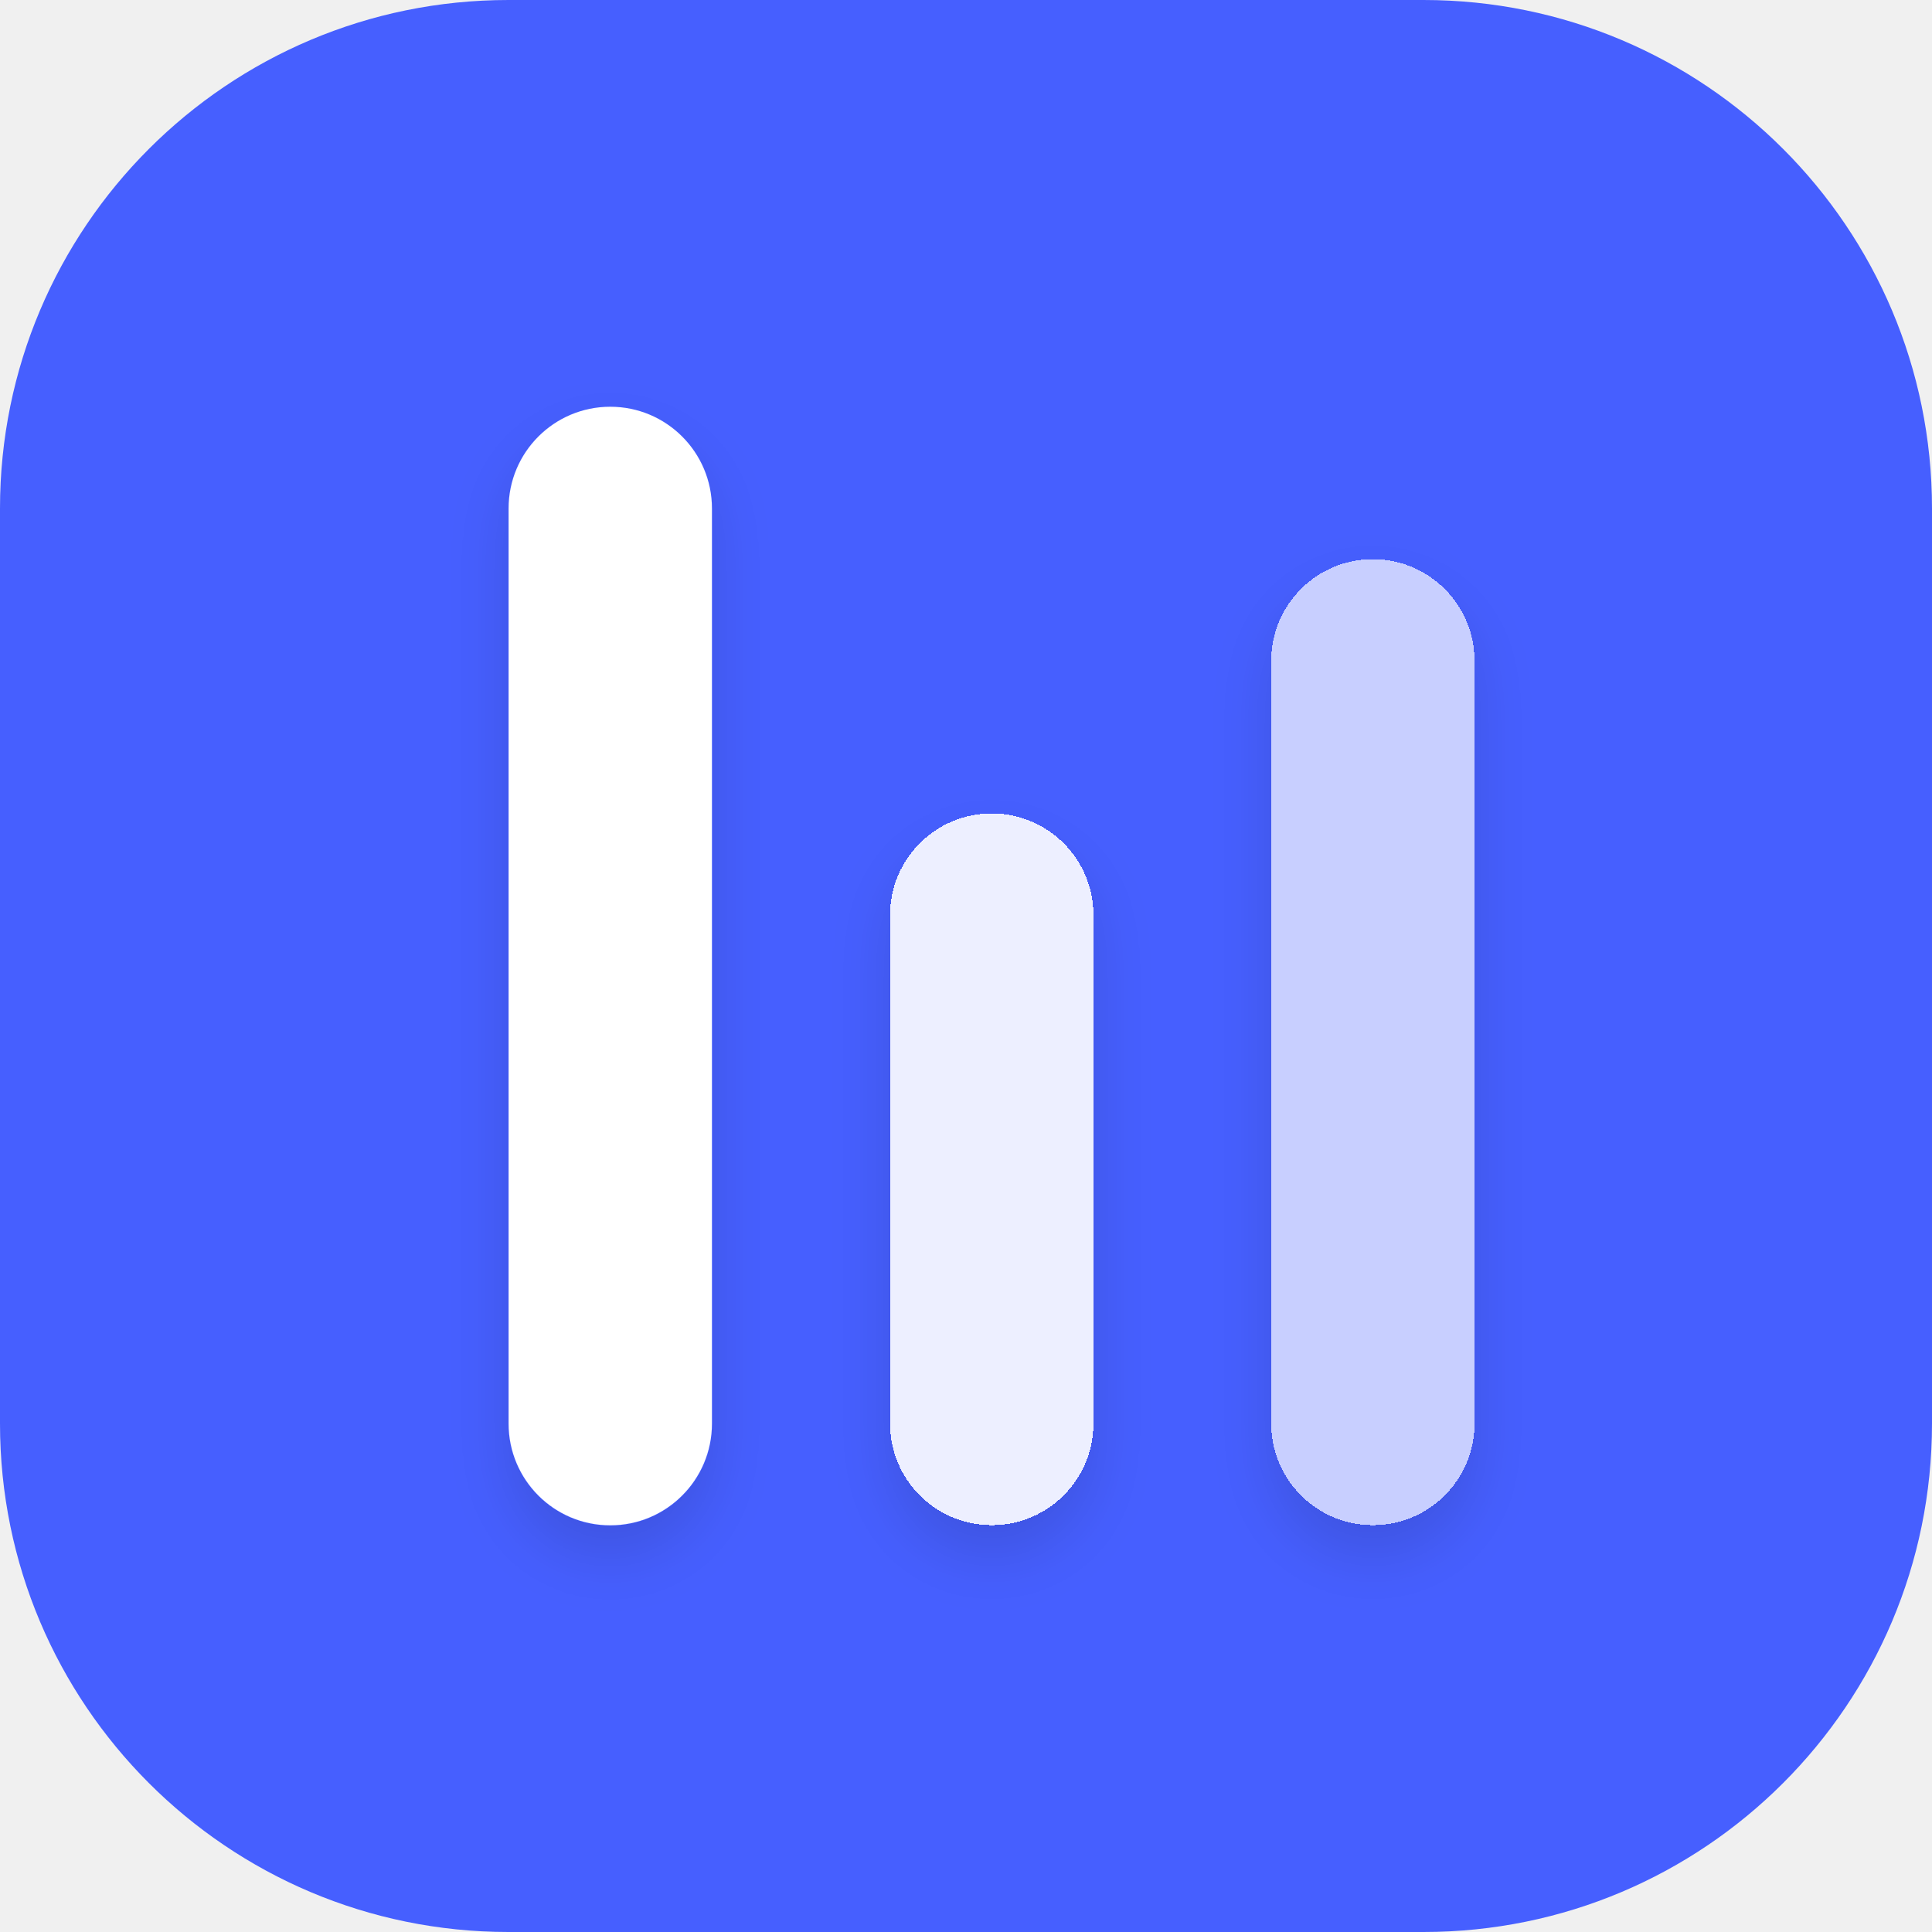
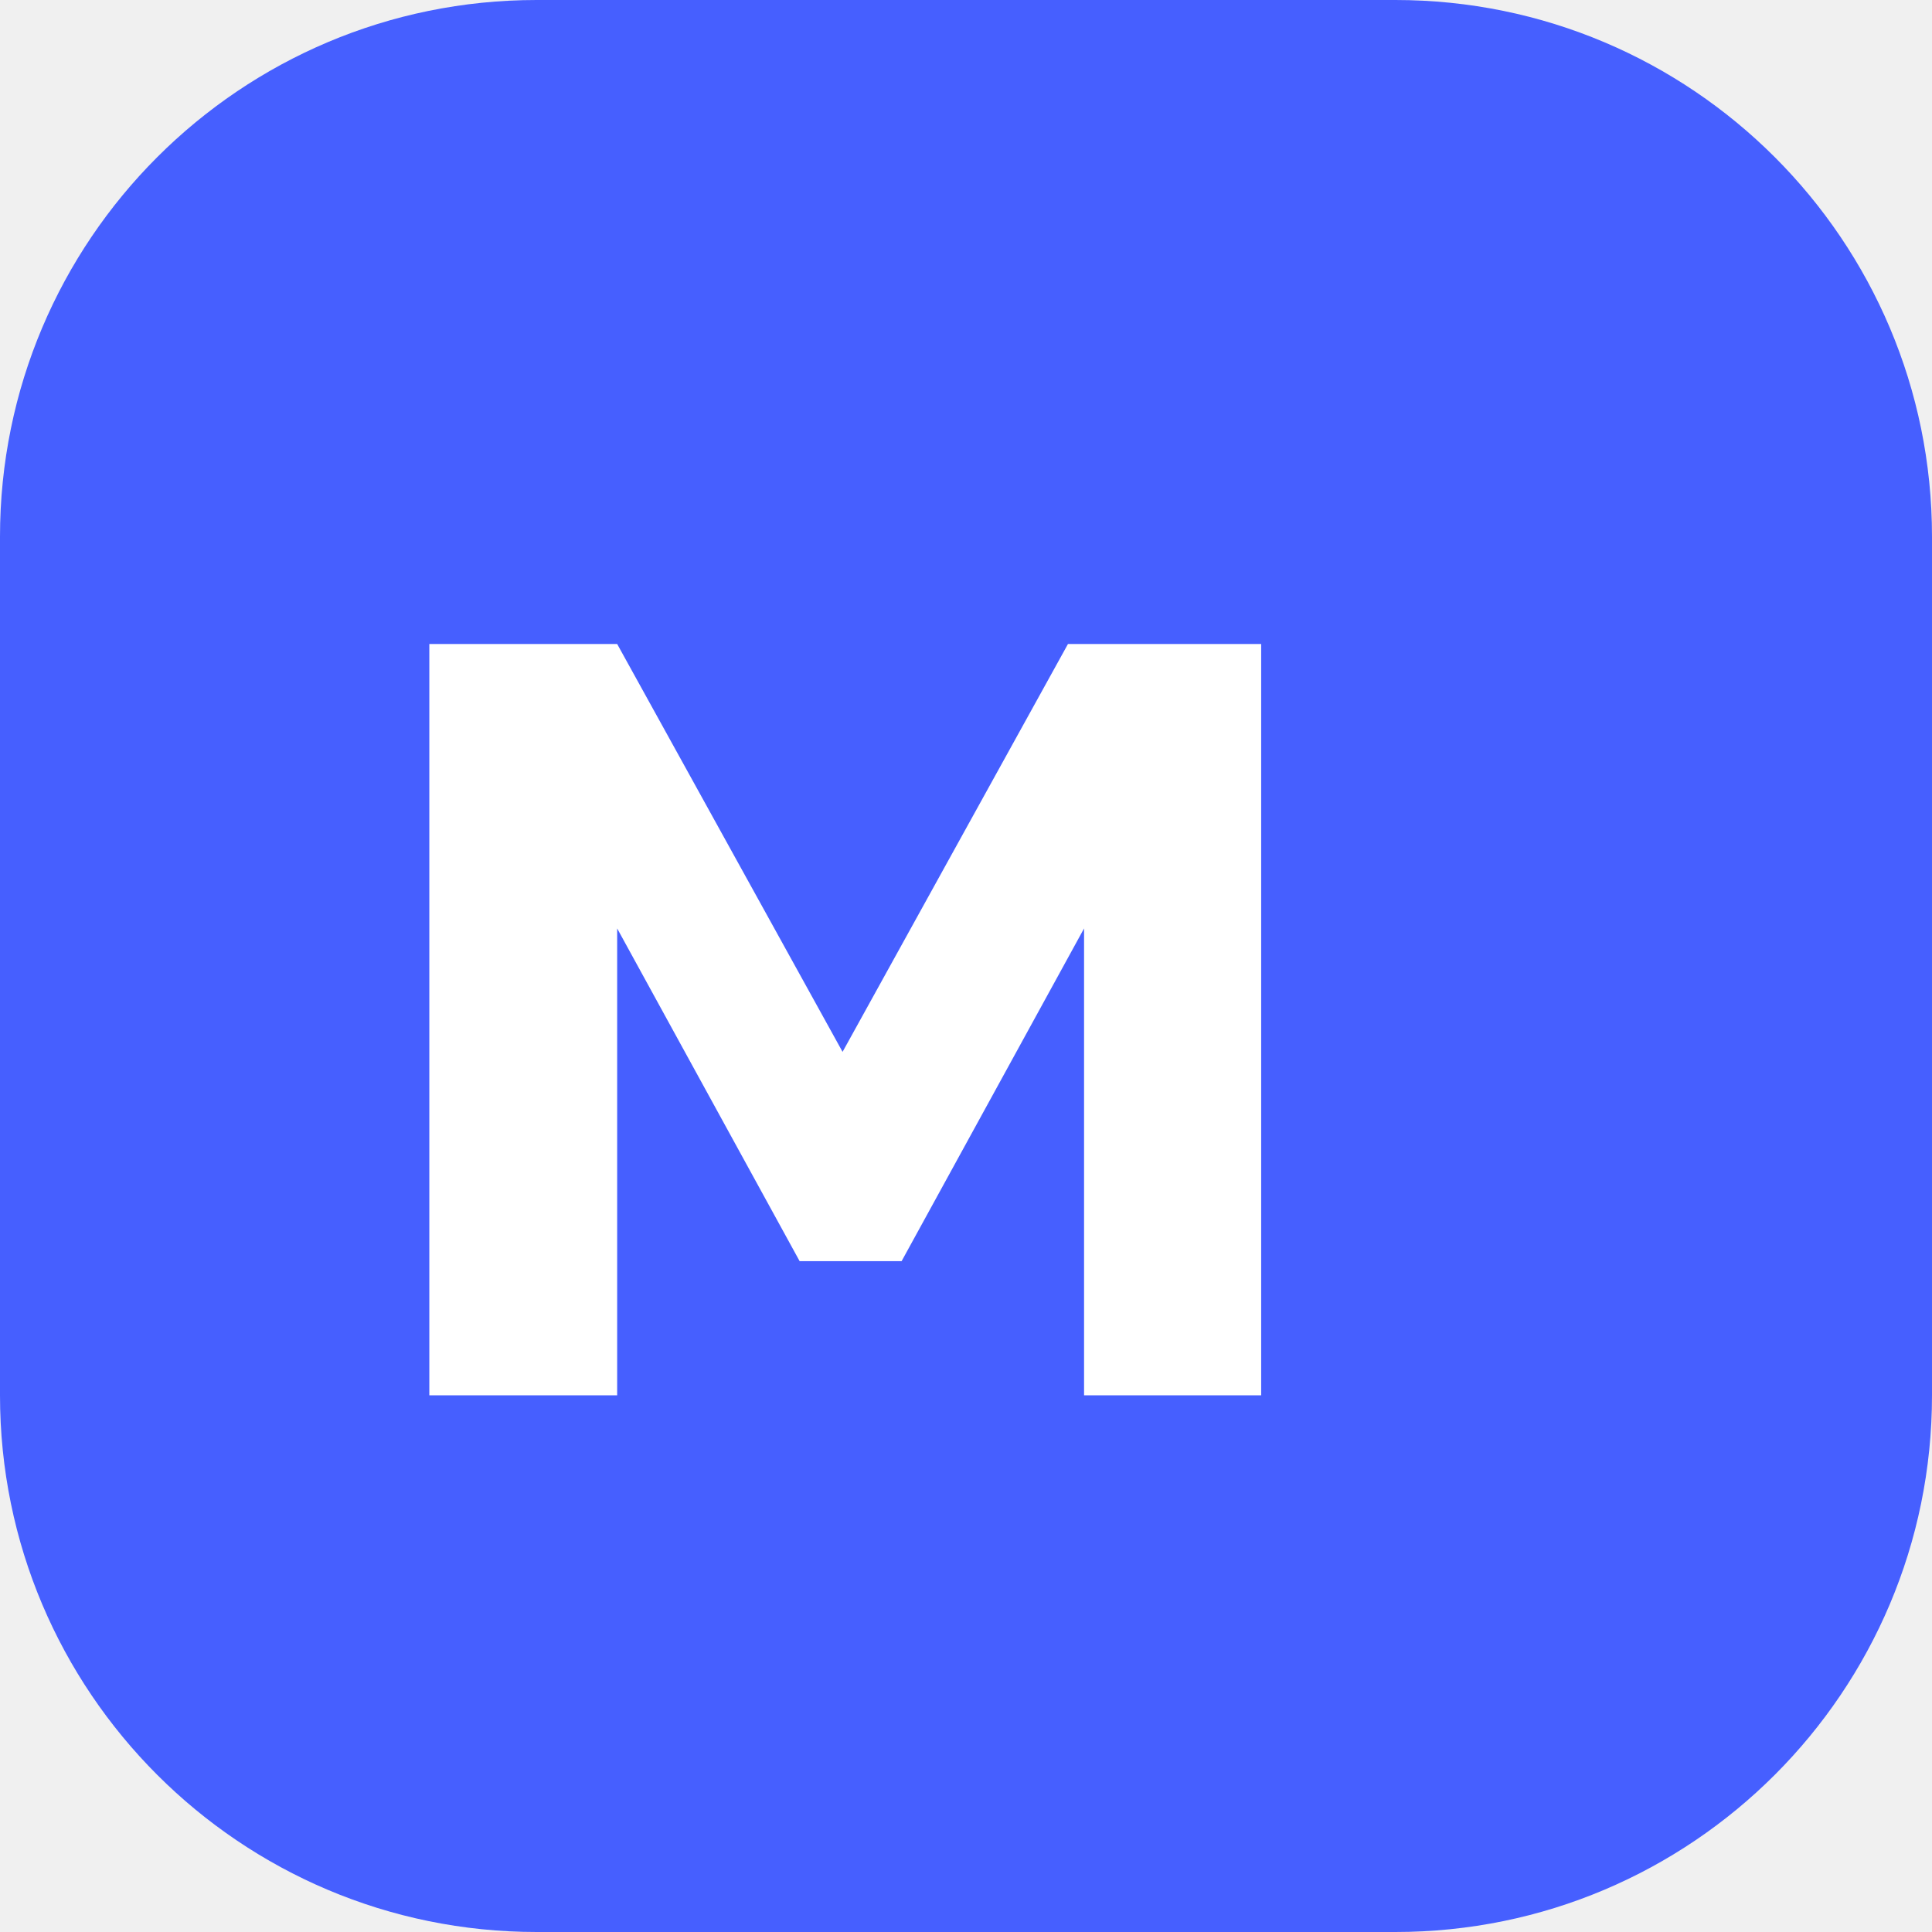
- <svg xmlns="http://www.w3.org/2000/svg" width="32" height="32" viewBox="0 0 32 32" fill="none">
-   <path d="M0 8.421C0 3.77 3.77 0 8.421 0H23.579C28.23 0 32 3.77 32 8.421V23.579C32 28.23 28.23 32 23.579 32H8.421C3.77 32 0 28.23 0 23.579V8.421Z" fill="#465FFF" />
-   <g filter="url(#filter0_d_1884_16361)">
-     <path d="M8.424 8.422C8.424 7.491 9.178 6.737 10.108 6.737C11.038 6.737 11.792 7.491 11.792 8.422V23.579C11.792 24.51 11.038 25.264 10.108 25.264C9.178 25.264 8.424 24.51 8.424 23.579V8.422Z" fill="white" />
-   </g>
-   <g filter="url(#filter1_d_1884_16361)">
-     <path d="M14.742 15.157C14.742 14.227 15.496 13.473 16.426 13.473C17.357 13.473 18.111 14.227 18.111 15.157V23.578C18.111 24.508 17.357 25.262 16.426 25.262C15.496 25.262 14.742 24.508 14.742 23.578V15.157Z" fill="white" fill-opacity="0.9" shape-rendering="crispEdges" />
-   </g>
-   <g filter="url(#filter2_d_1884_16361)">
-     <path d="M21.055 10.946C21.055 10.016 21.809 9.262 22.739 9.262C23.669 9.262 24.423 10.016 24.423 10.946V23.578C24.423 24.508 23.669 25.262 22.739 25.262C21.809 25.262 21.055 24.508 21.055 23.578V10.946Z" fill="white" fill-opacity="0.7" shape-rendering="crispEdges" />
-   </g>
-   <defs>
-     <filter id="filter0_d_1884_16361" x="7.424" y="6.237" width="5.368" height="20.526" filterUnits="userSpaceOnUse" color-interpolation-filters="sRGB">
-       <feFlood flood-opacity="0" result="BackgroundImageFix" />
-       <feColorMatrix in="SourceAlpha" type="matrix" values="0 0 0 0 0 0 0 0 0 0 0 0 0 0 0 0 0 0 127 0" result="hardAlpha" />
-       <feOffset dy="0.5" />
-       <feGaussianBlur stdDeviation="0.5" />
-       <feComposite in2="hardAlpha" operator="out" />
-       <feColorMatrix type="matrix" values="0 0 0 0 0 0 0 0 0 0 0 0 0 0 0 0 0 0 0.12 0" />
-       <feBlend mode="normal" in2="BackgroundImageFix" result="effect1_dropShadow_1884_16361" />
-       <feBlend mode="normal" in="SourceGraphic" in2="effect1_dropShadow_1884_16361" result="shape" />
-     </filter>
-     <filter id="filter1_d_1884_16361" x="13.742" y="12.973" width="5.368" height="13.789" filterUnits="userSpaceOnUse" color-interpolation-filters="sRGB">
-       <feFlood flood-opacity="0" result="BackgroundImageFix" />
-       <feColorMatrix in="SourceAlpha" type="matrix" values="0 0 0 0 0 0 0 0 0 0 0 0 0 0 0 0 0 0 127 0" result="hardAlpha" />
-       <feOffset dy="0.5" />
-       <feGaussianBlur stdDeviation="0.5" />
-       <feComposite in2="hardAlpha" operator="out" />
-       <feColorMatrix type="matrix" values="0 0 0 0 0 0 0 0 0 0 0 0 0 0 0 0 0 0 0.12 0" />
-       <feBlend mode="normal" in2="BackgroundImageFix" result="effect1_dropShadow_1884_16361" />
-       <feBlend mode="normal" in="SourceGraphic" in2="effect1_dropShadow_1884_16361" result="shape" />
-     </filter>
-     <filter id="filter2_d_1884_16361" x="20.055" y="8.762" width="5.368" height="18" filterUnits="userSpaceOnUse" color-interpolation-filters="sRGB">
-       <feFlood flood-opacity="0" result="BackgroundImageFix" />
-       <feColorMatrix in="SourceAlpha" type="matrix" values="0 0 0 0 0 0 0 0 0 0 0 0 0 0 0 0 0 0 127 0" result="hardAlpha" />
-       <feOffset dy="0.5" />
-       <feGaussianBlur stdDeviation="0.5" />
-       <feComposite in2="hardAlpha" operator="out" />
-       <feColorMatrix type="matrix" values="0 0 0 0 0 0 0 0 0 0 0 0 0 0 0 0 0 0 0.12 0" />
-       <feBlend mode="normal" in2="BackgroundImageFix" result="effect1_dropShadow_1884_16361" />
-       <feBlend mode="normal" in="SourceGraphic" in2="effect1_dropShadow_1884_16361" result="shape" />
-     </filter>
-   </defs>
+ <svg xmlns="http://www.w3.org/2000/svg" width="36" height="36" viewBox="0 0 36 36" fill="none">
+   <rect width="36" height="36" rx="10" fill="#465FFF" />
+   <path d="M8 26V12h3.5l4.2 7.6 4.2-7.6H23.5v14h-3.3v-8.7l-3.4 6.2h-1.9l-3.4-6.2V26H8Z" fill="#FFFFFF" />
</svg>
